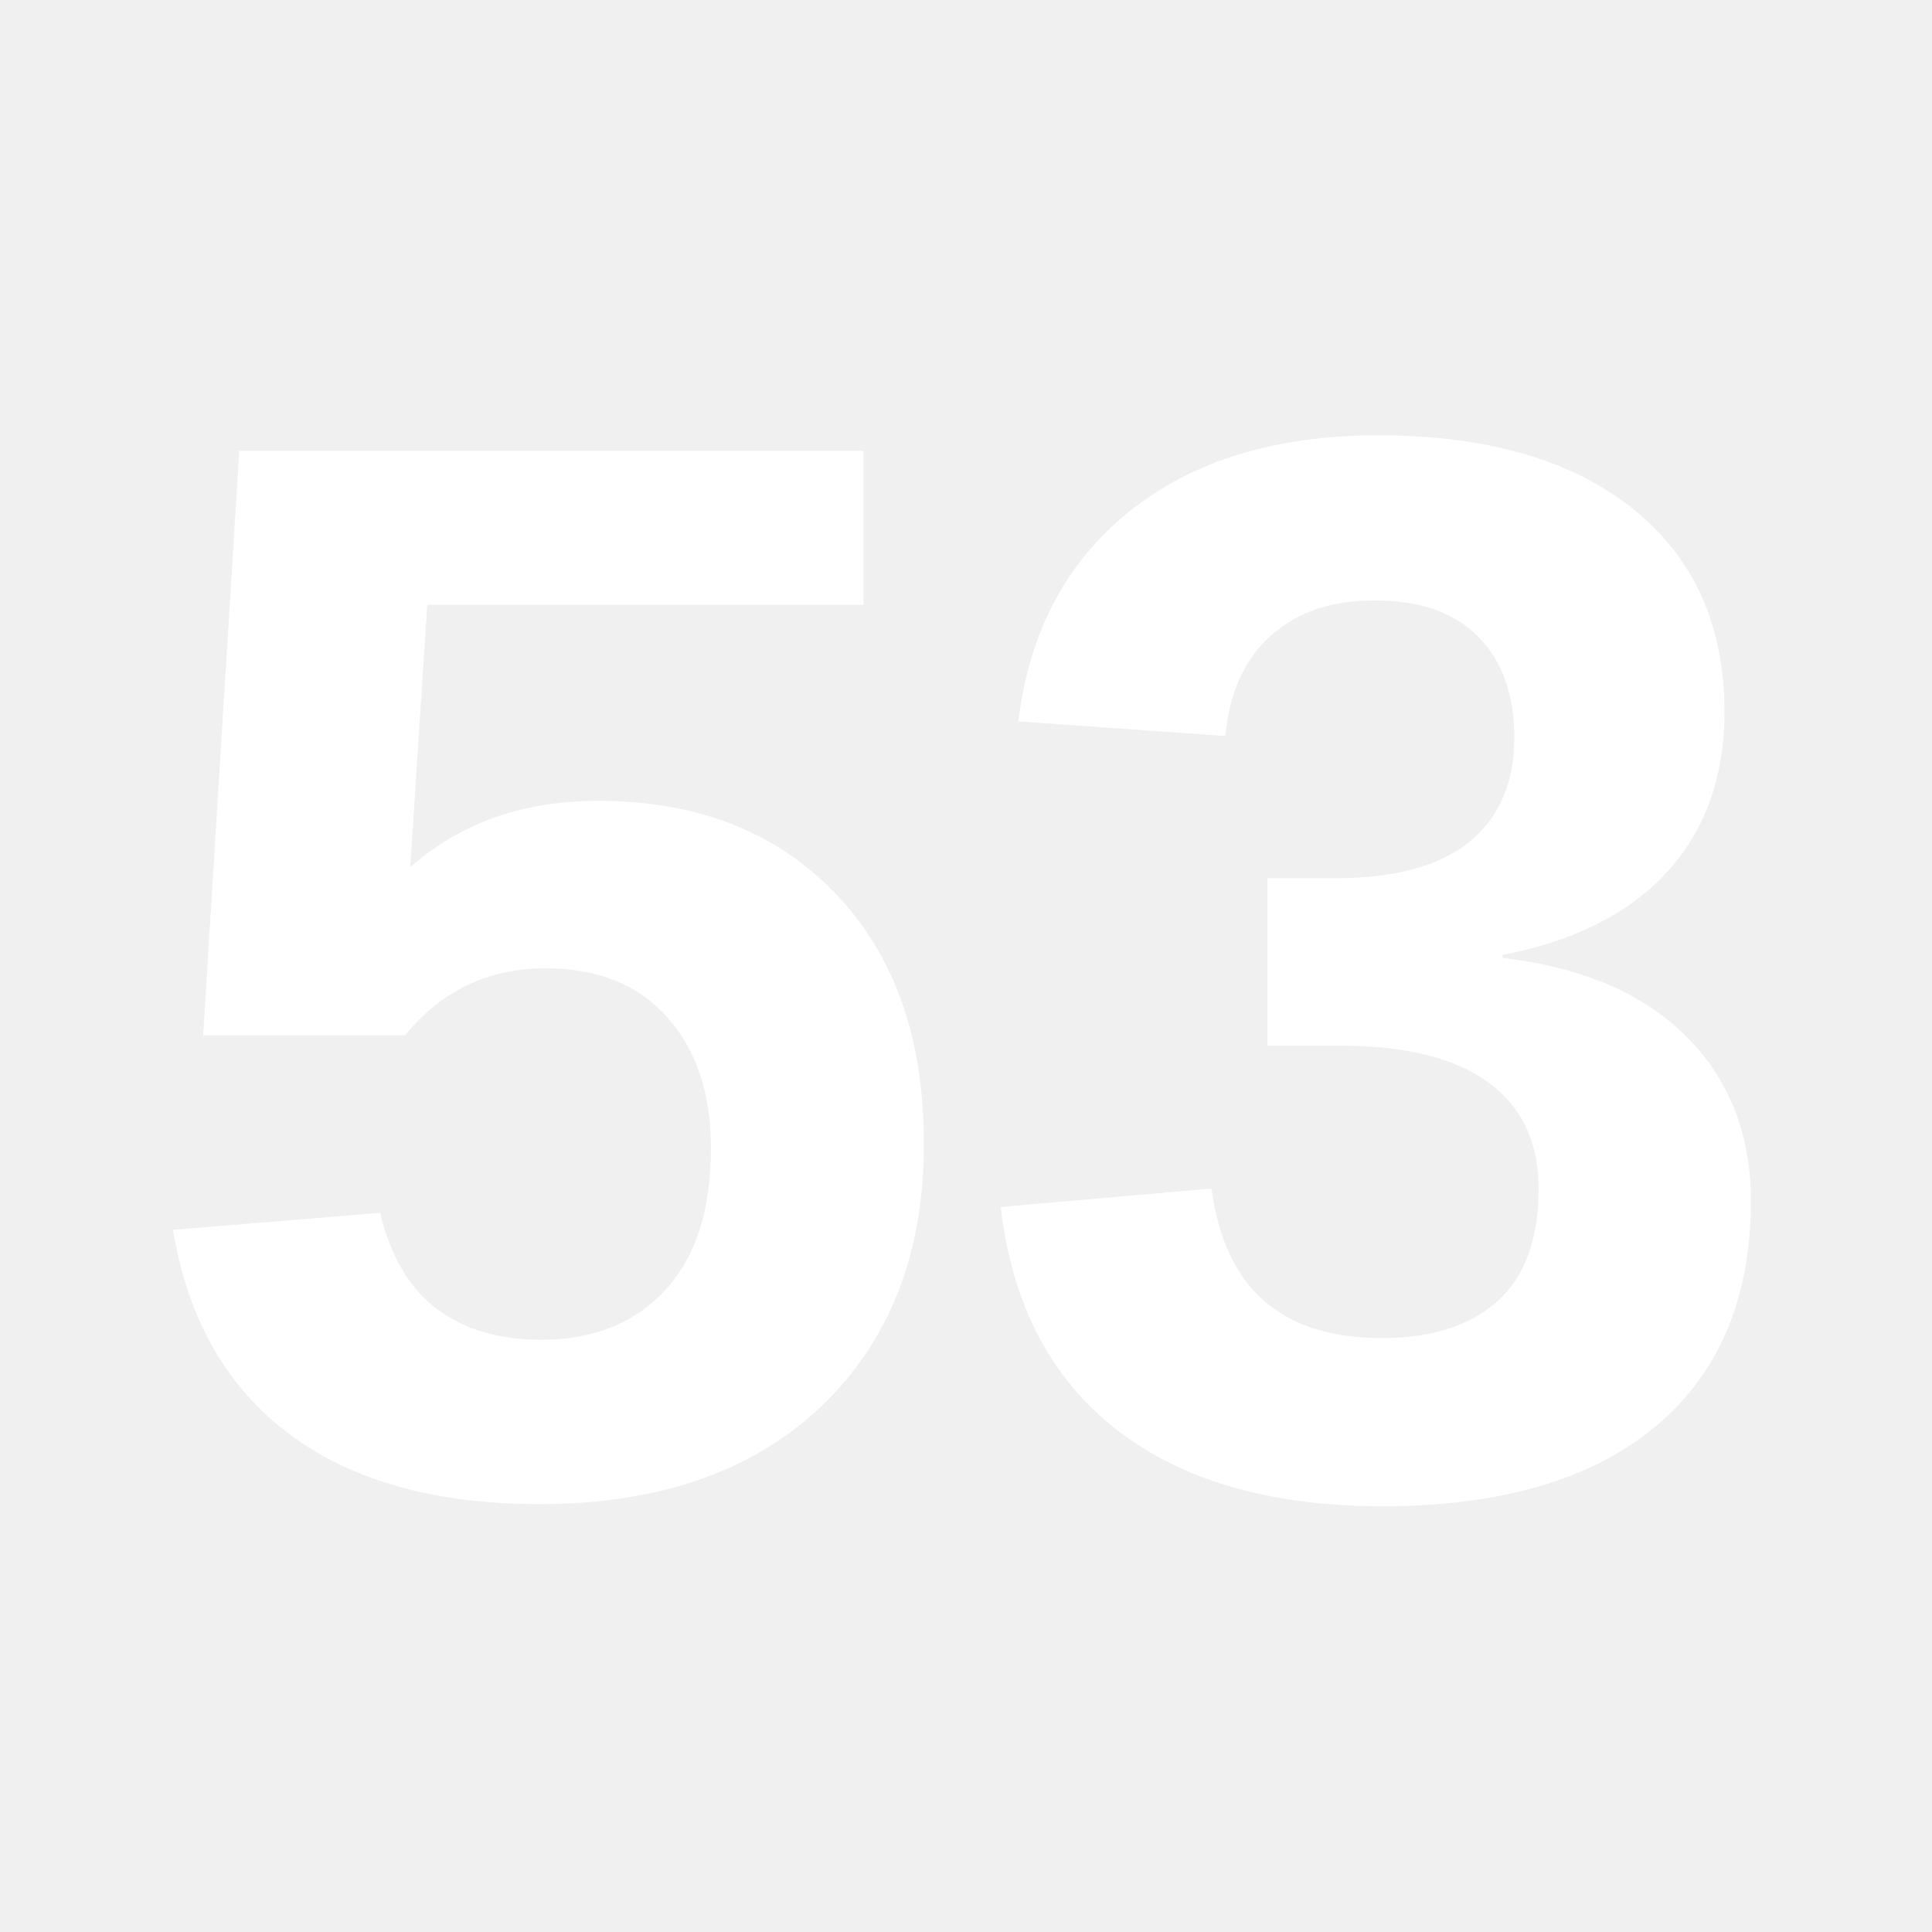
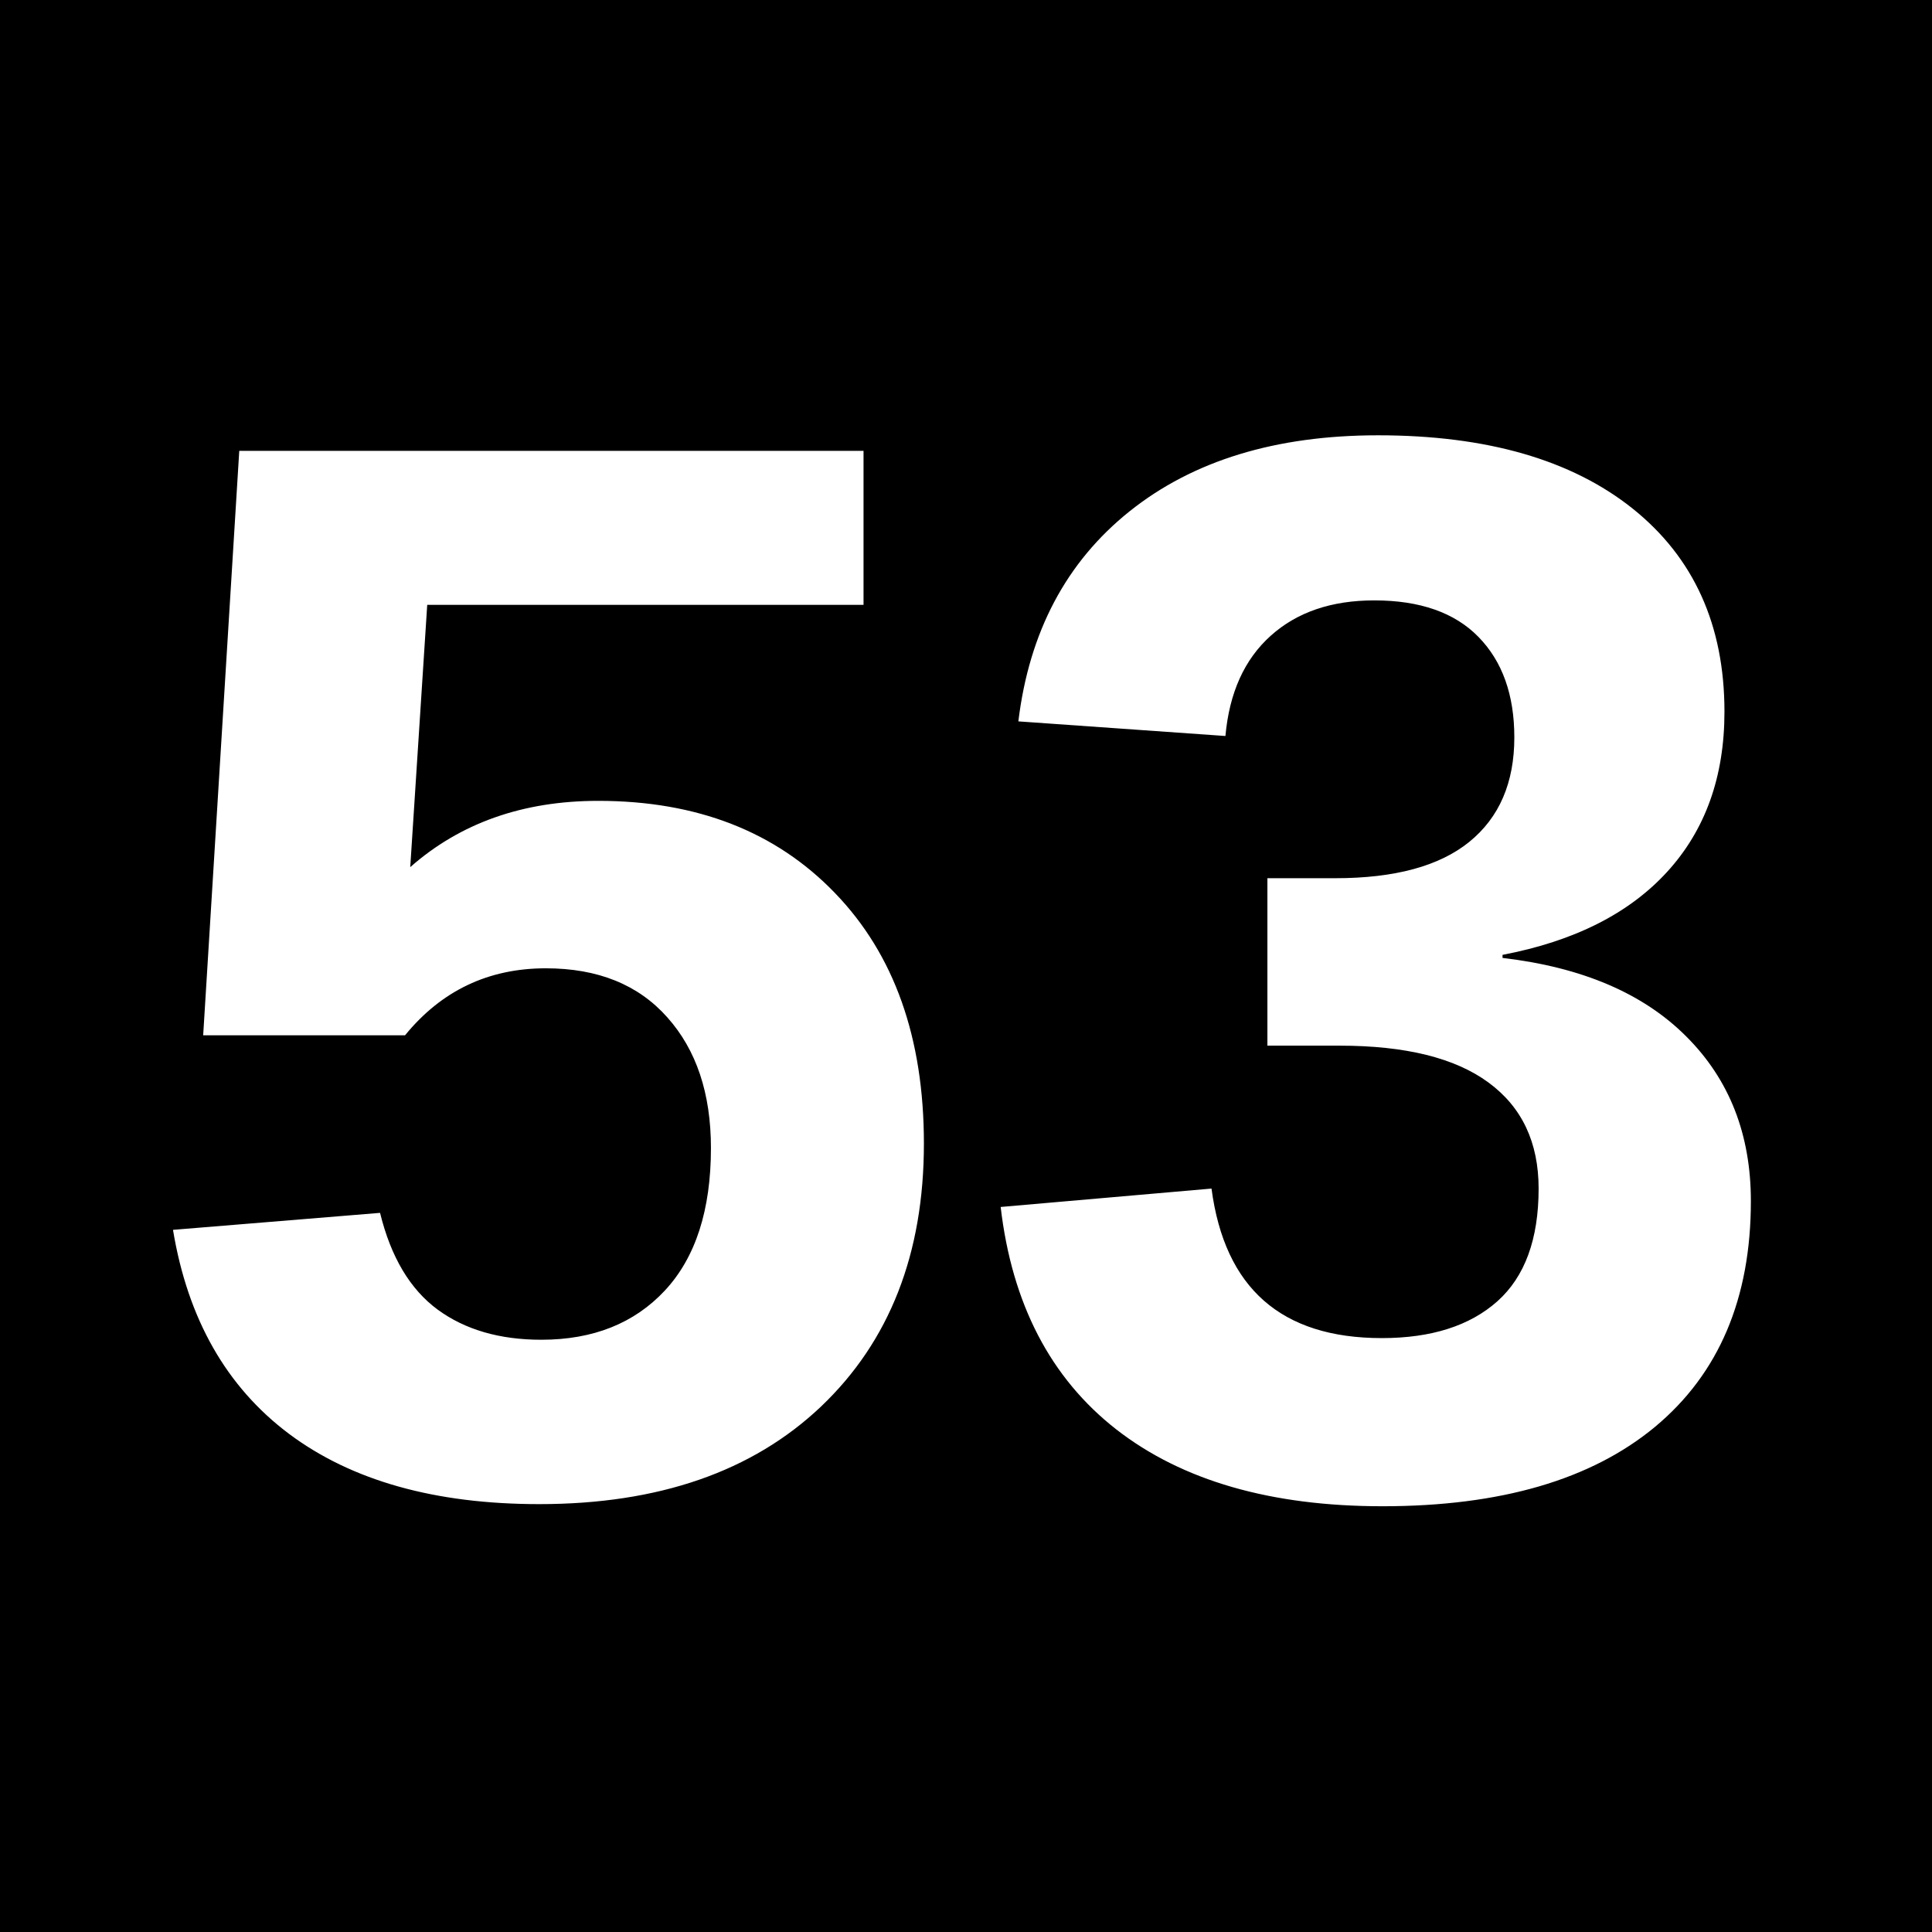
<svg xmlns="http://www.w3.org/2000/svg" width="128" height="128" viewBox="0 0 128 128">
-   <rect width="128" height="128" fill="none" />
+   <rect width="128" height="128" fill="black" />
  <text x="50%" y="50%" text-anchor="middle" dominant-baseline="central" font-family="Arial, Helvetica, sans-serif" font-size="100" font-weight="bold" fill="white">53</text>
</svg>
